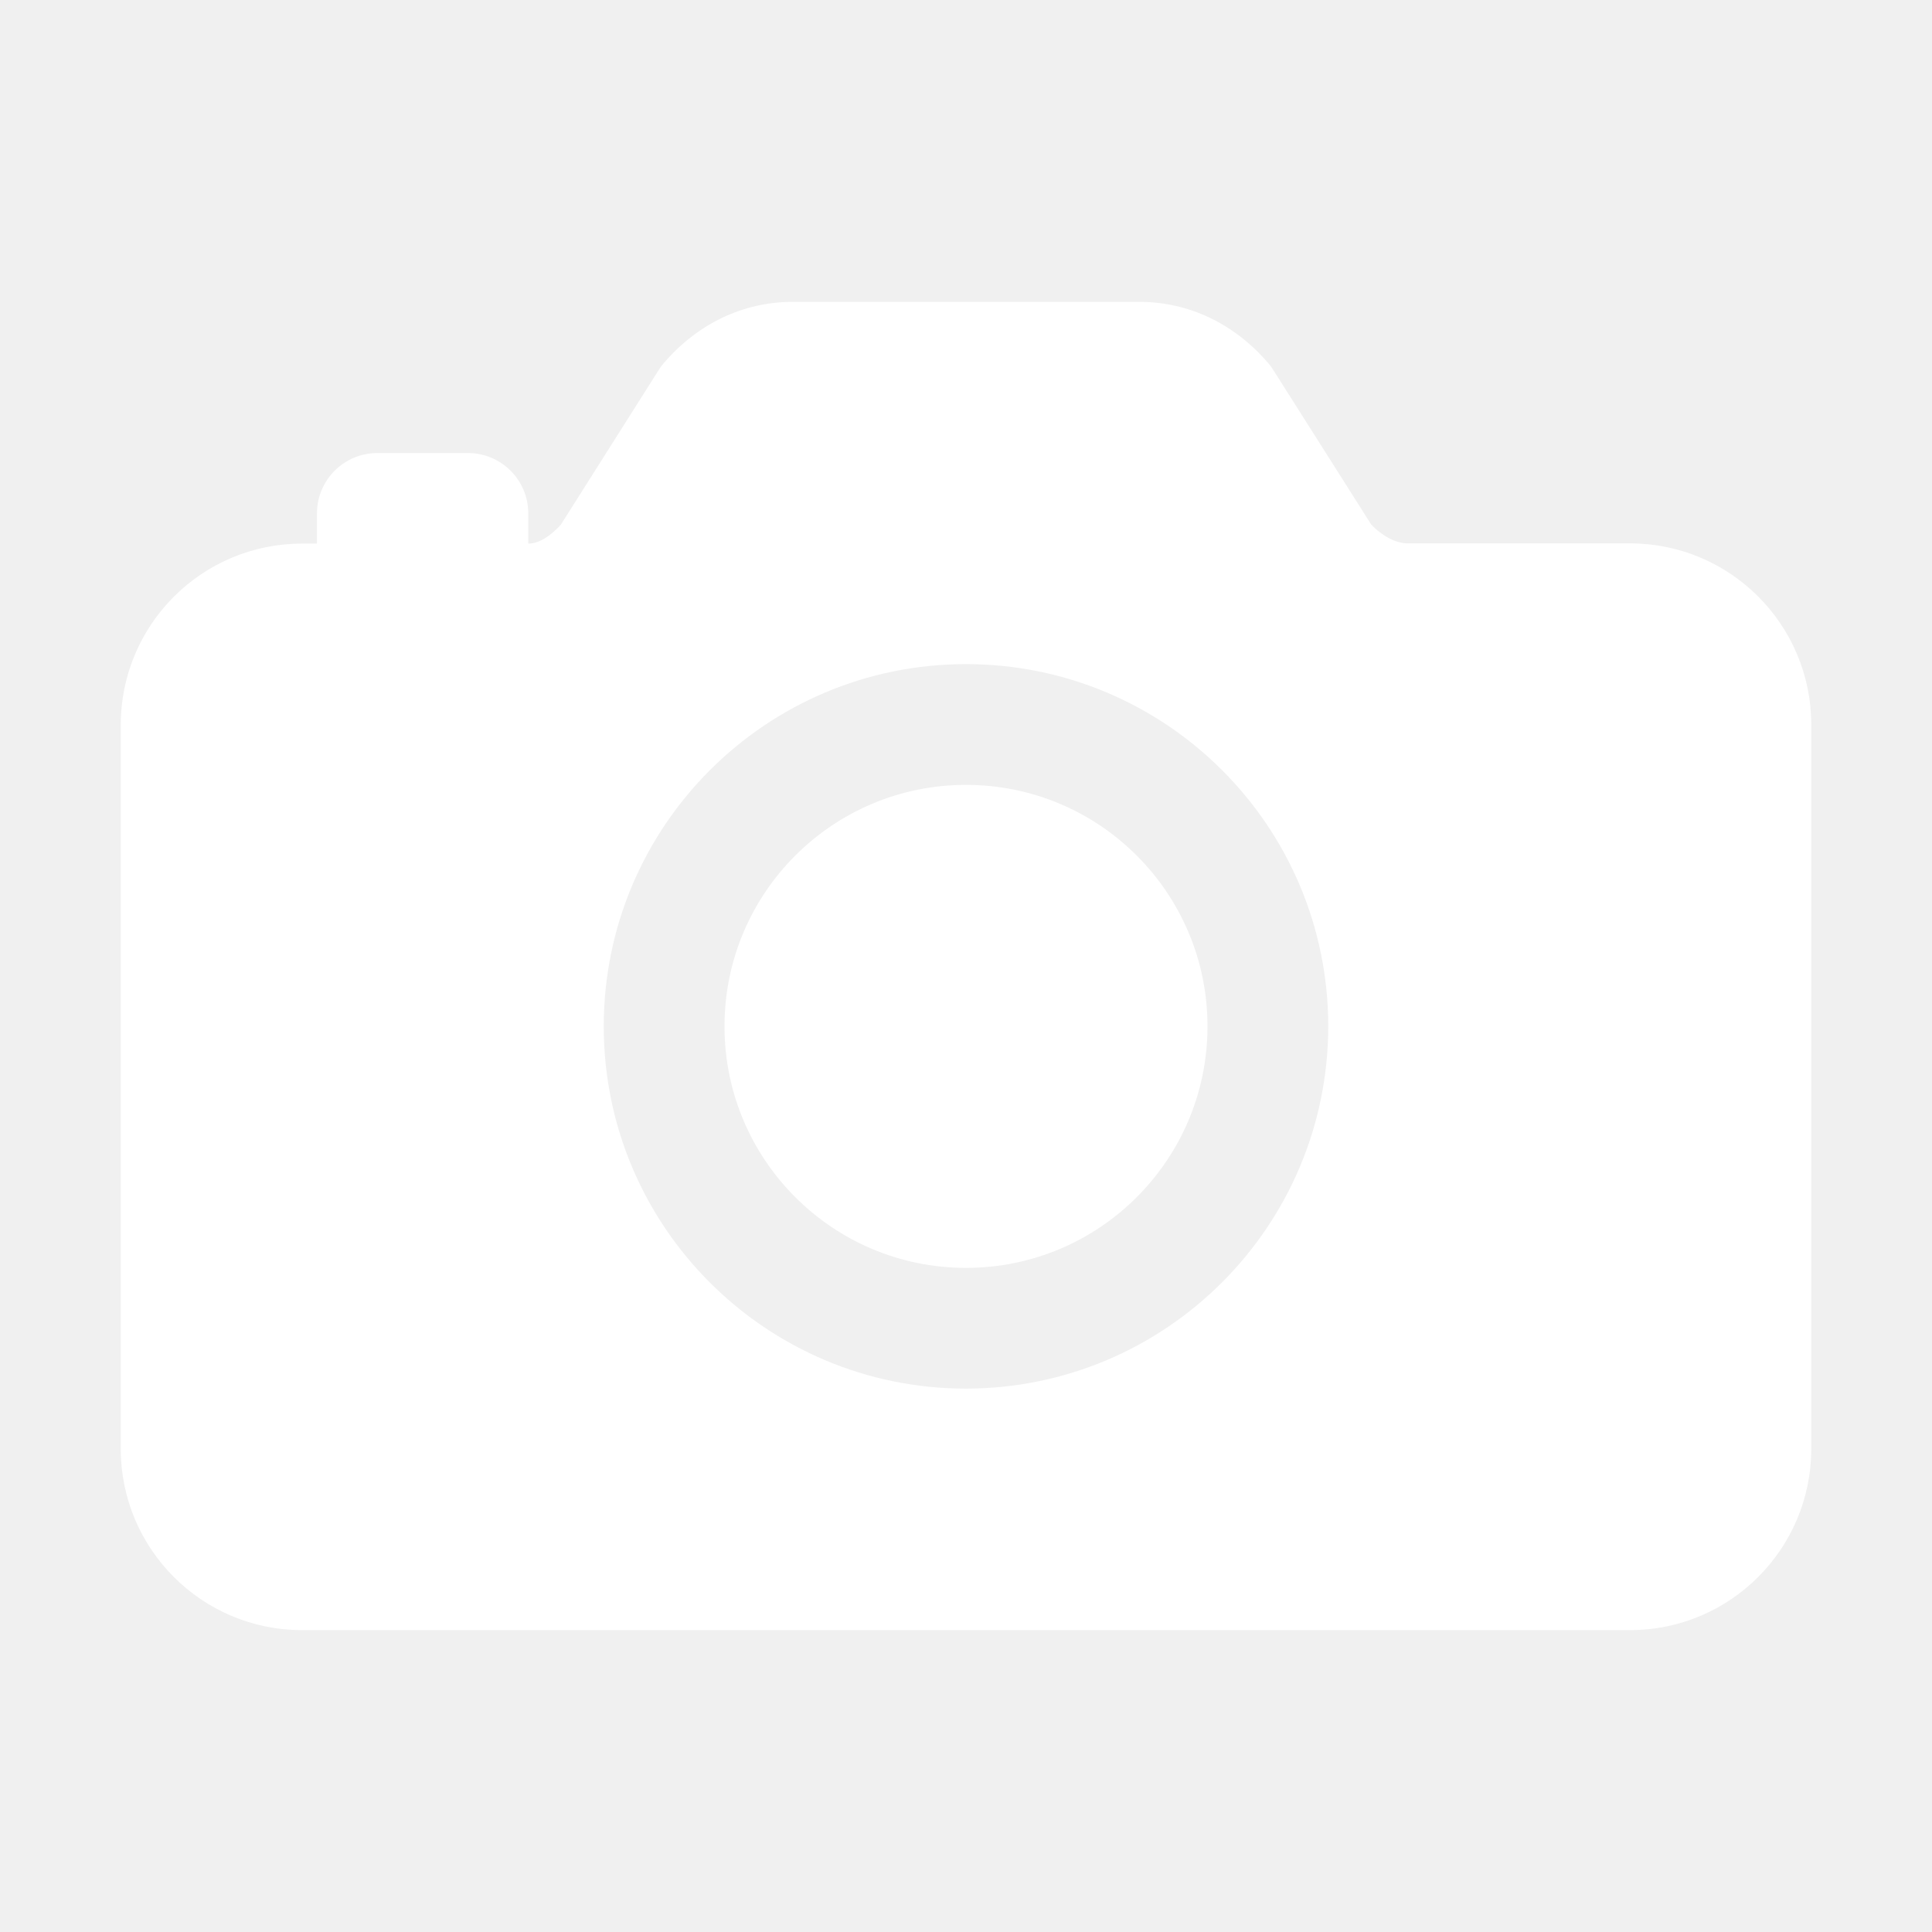
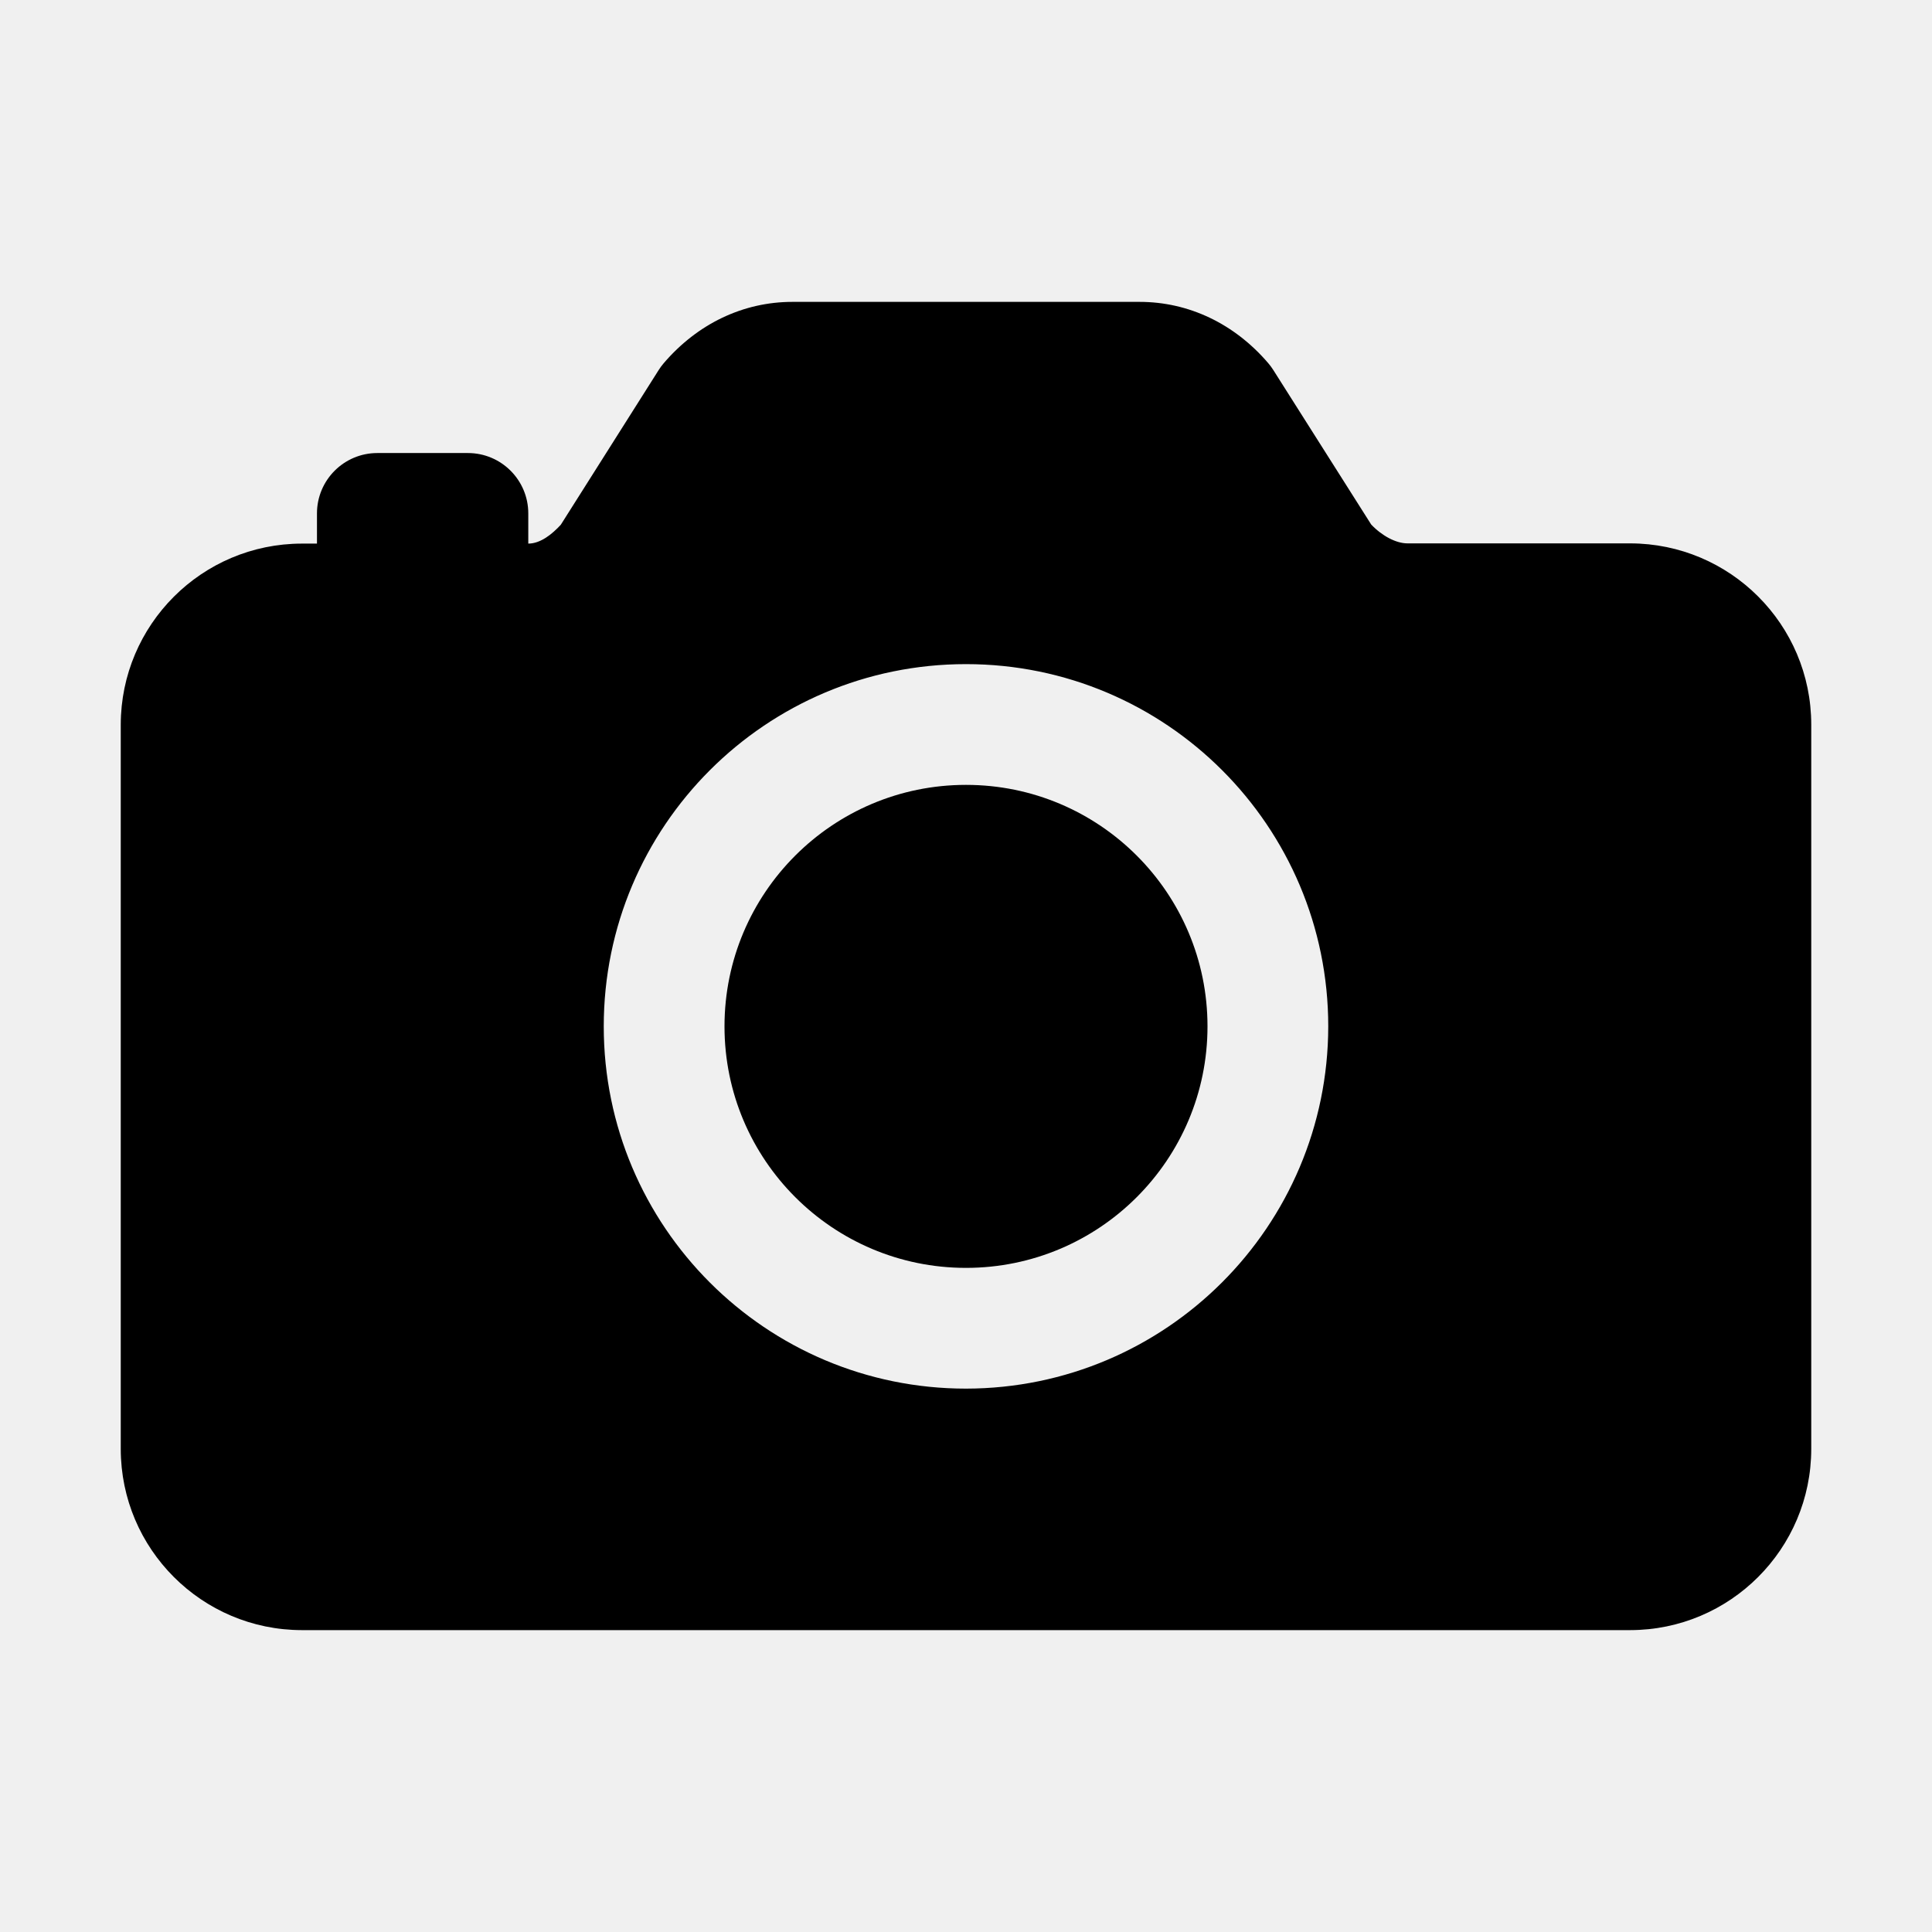
- <svg xmlns="http://www.w3.org/2000/svg" width="512" height="512" viewBox="0 0 512 512" fill="white">
+ <svg xmlns="http://www.w3.org/2000/svg" width="512" height="512" viewBox="0 0 512 512">
  <circle cx="256" cy="272" r="64" />
  <path d="M432,144H373c-3,0-6.72-1.94-9.62-5L337.44,98.06a15.52,15.52,0,0,0-1.37-1.85C327.11,85.76,315,80,302,80H210c-13,0-25.11,5.76-34.07,16.21a15.52,15.52,0,0,0-1.37,1.85l-25.94,41c-2.22,2.42-5.34,5-8.62,5v-8a16,16,0,0,0-16-16H100a16,16,0,0,0-16,16v8H80a48.05,48.05,0,0,0-48,48V384a48.05,48.05,0,0,0,48,48H432a48.05,48.05,0,0,0,48-48V192A48.05,48.05,0,0,0,432,144ZM256,368a96,96,0,1,1,96-96A96.11,96.11,0,0,1,256,368Z" />
</svg>
